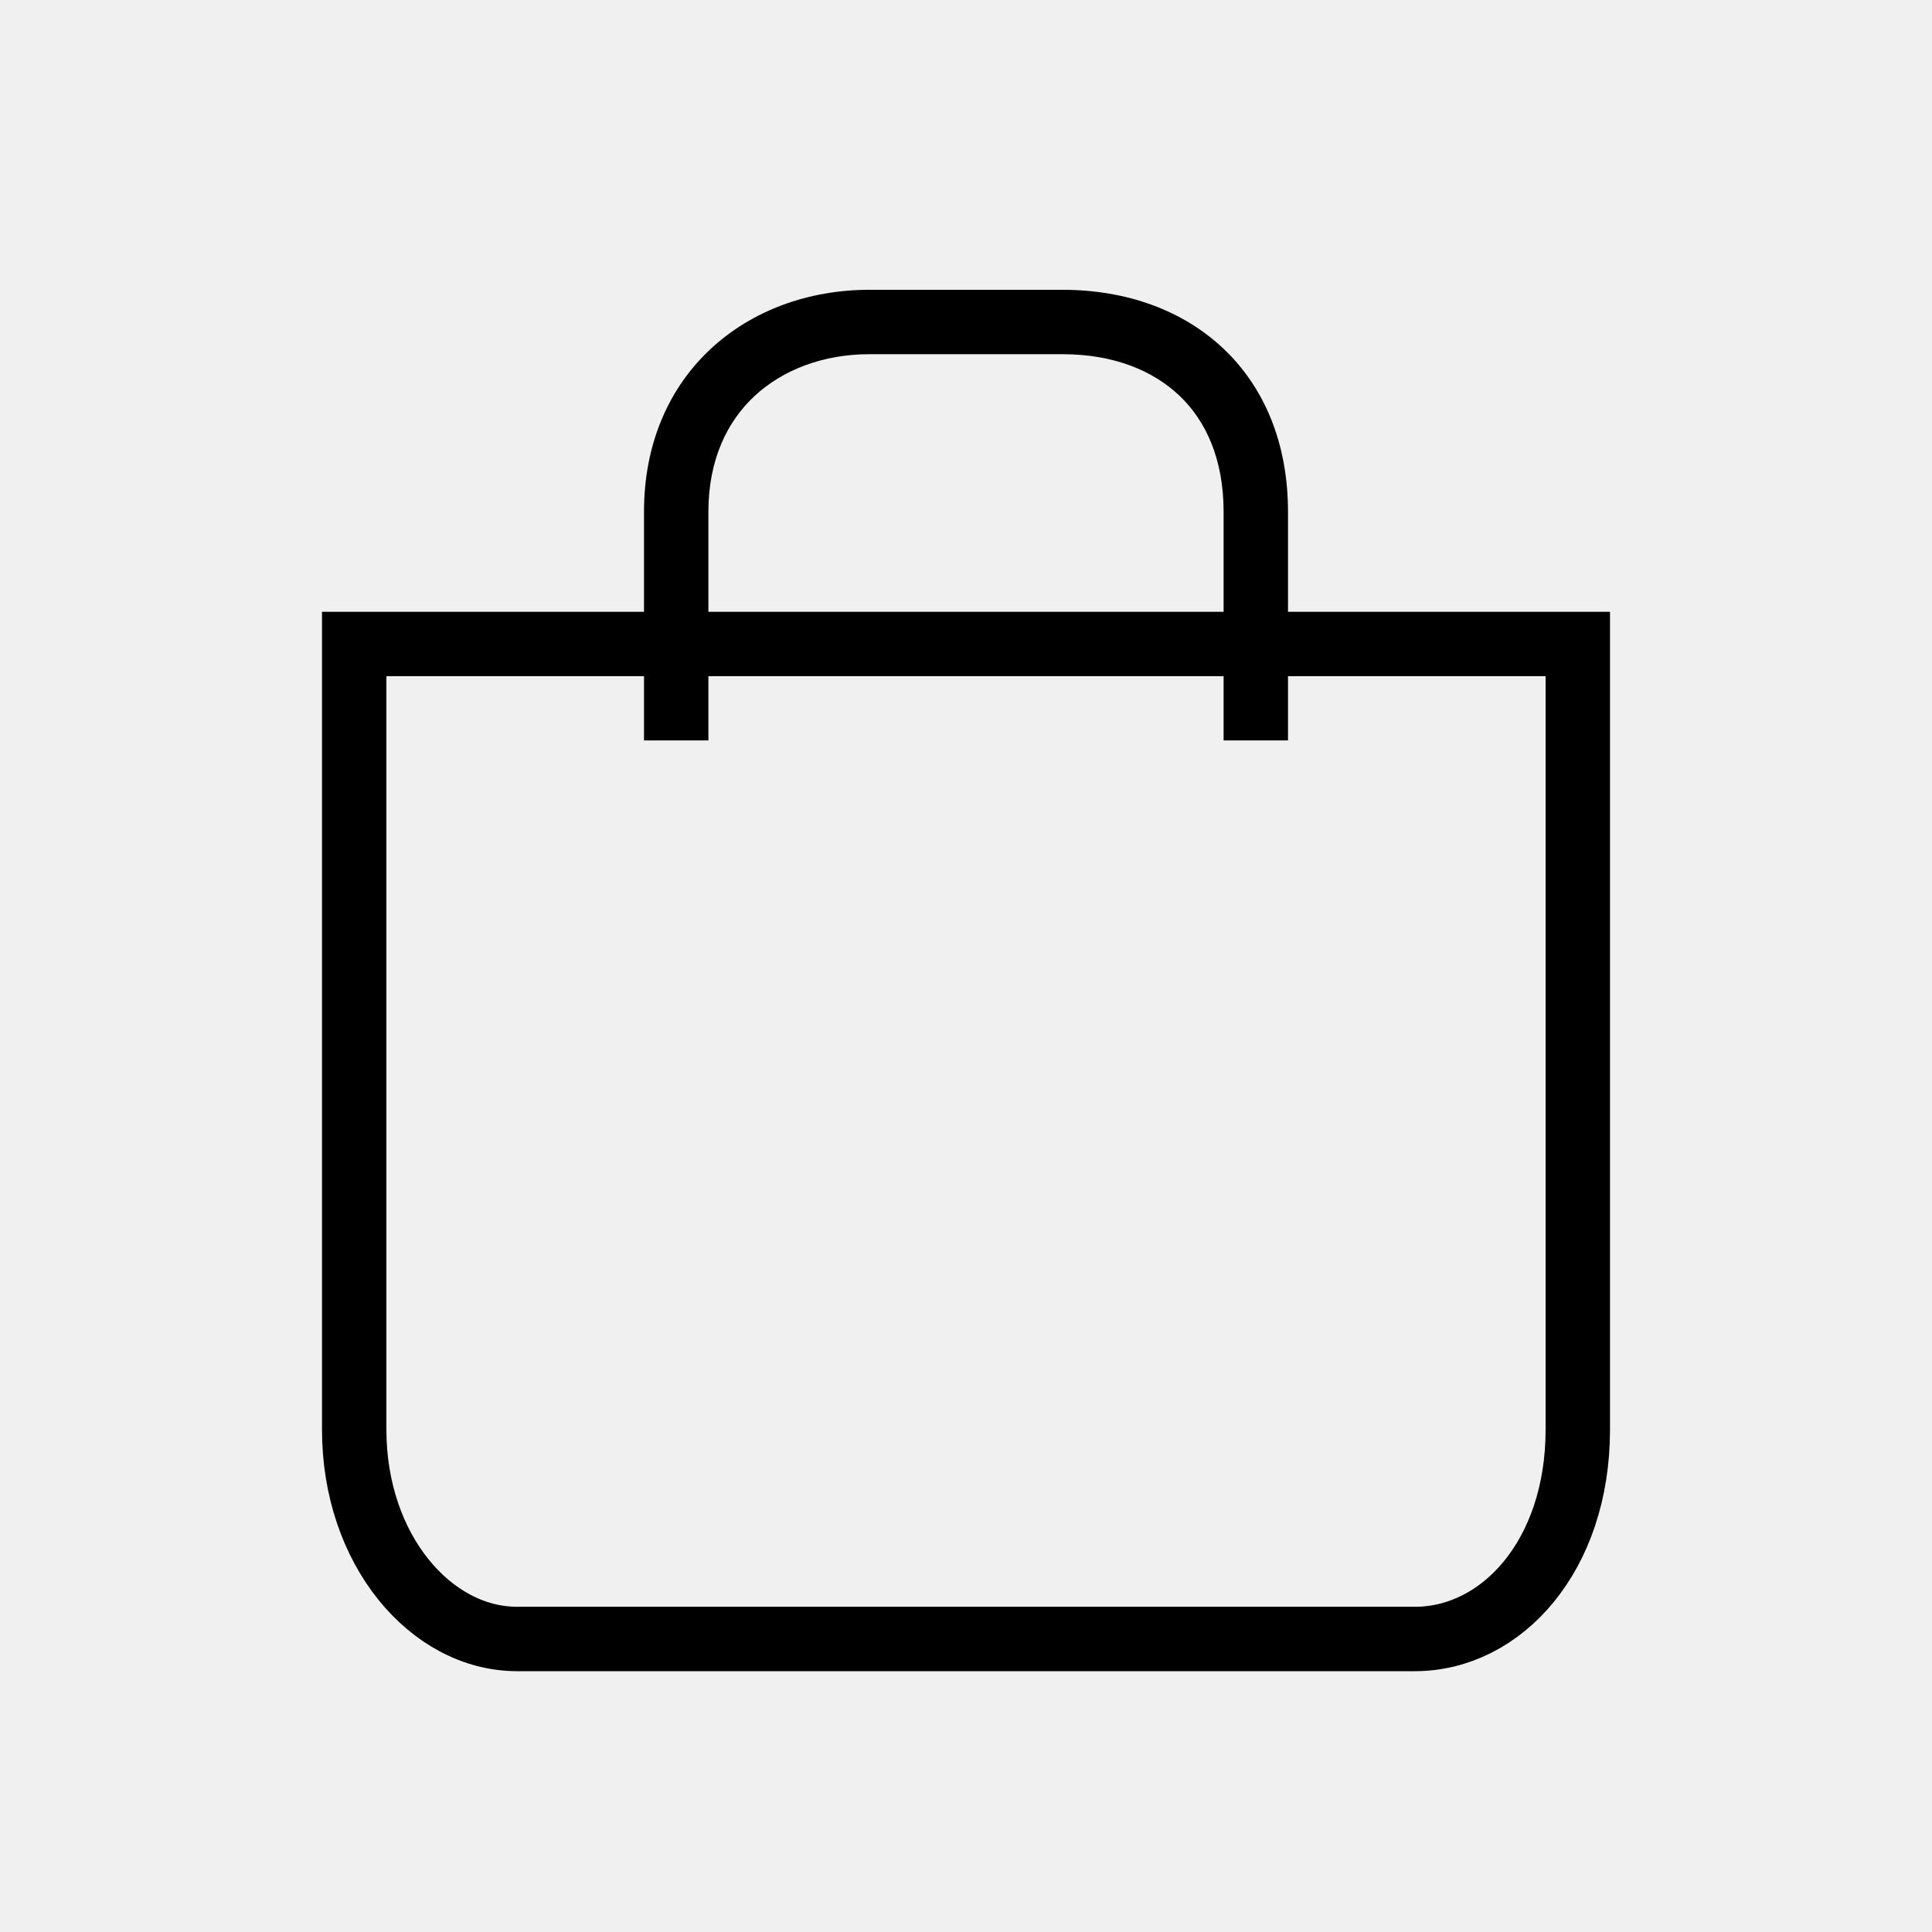
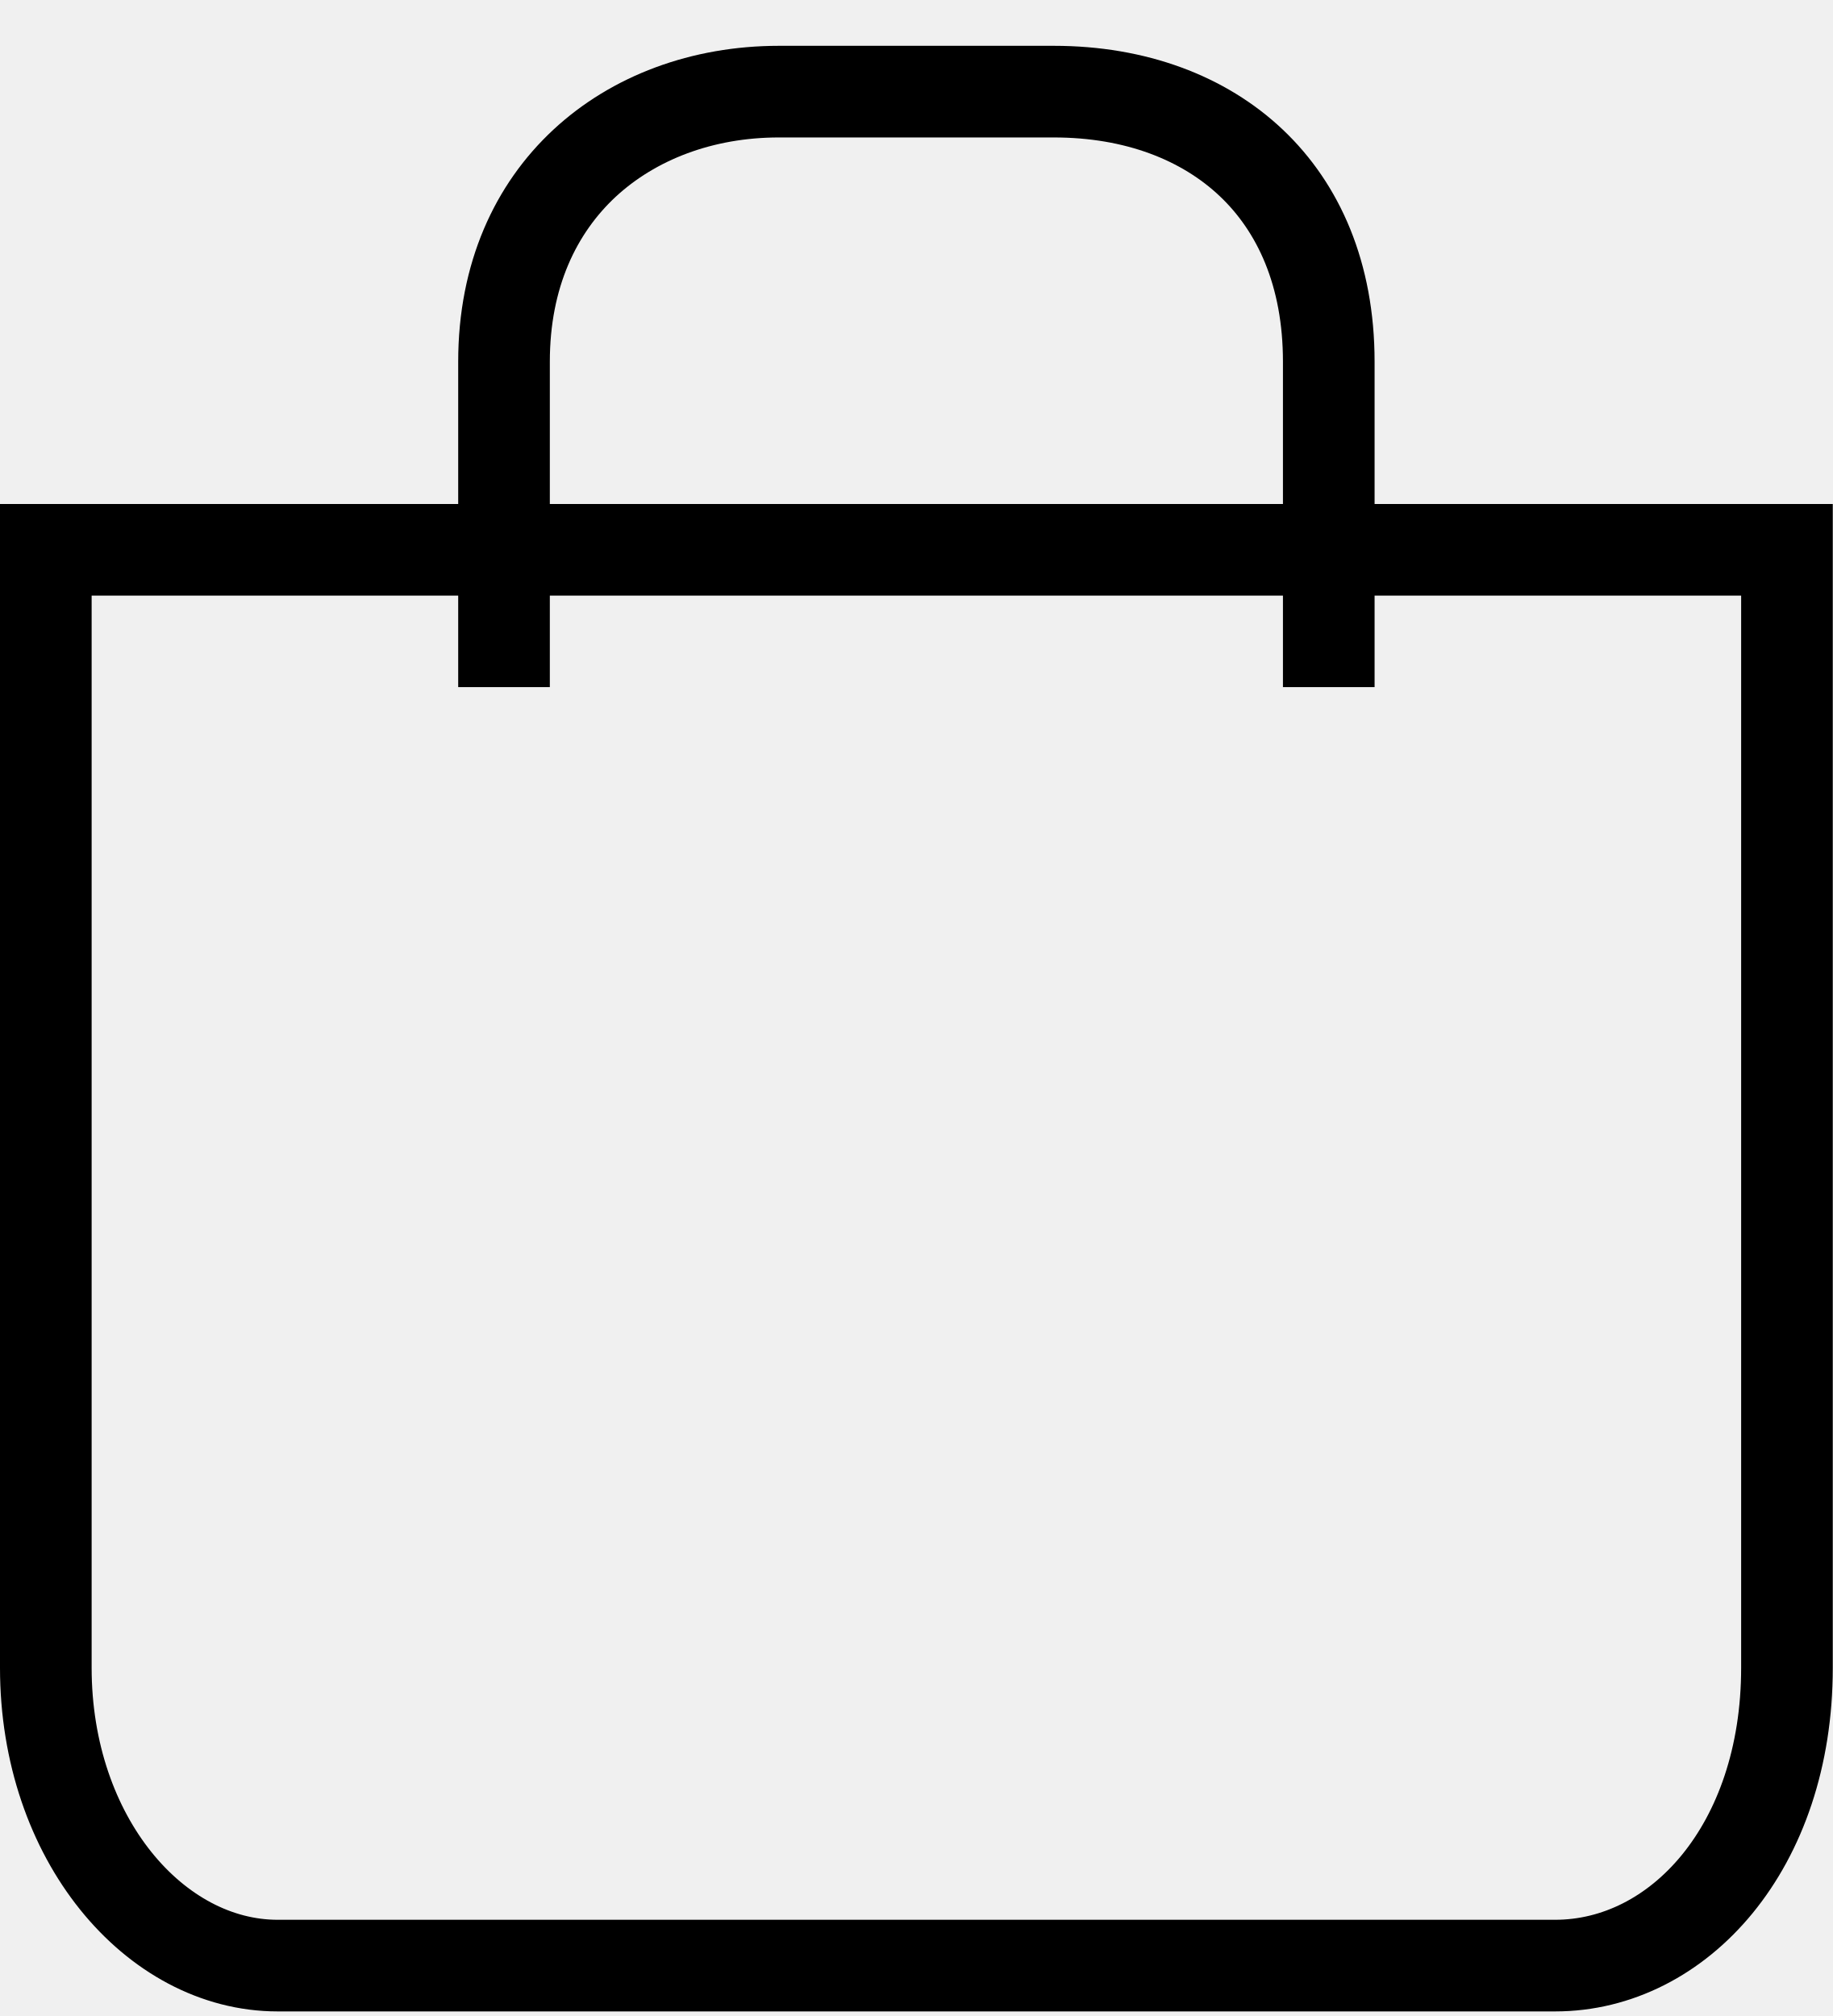
- <svg xmlns="http://www.w3.org/2000/svg" width="30" height="30" viewBox="0 0 30 30" fill="none">
-   <mask id="path-1-inside-1_544_675" fill="white">
-     <path d="M10 11.5V7.947C10 5.794 11.6 4.5 13.5 4.5H16.5C18.5 4.5 20 5.794 20 7.947V11.5" />
+ <svg xmlns="http://www.w3.org/2000/svg" width="20" height="22" viewBox="0 0 20 22" fill="none">
+   <mask id="path-1-inside-1_818_2012" fill="white">
+     <path d="M5 7.5V3.947C5 1.794 6.6 0.5 8.5 0.5H11.5C13.5 0.5 15 1.794 15 3.947V7.5" />
  </mask>
-   <path d="M11 11.5V7.947H9V11.5H11ZM11 7.947C11 7.133 11.295 6.542 11.718 6.148C12.152 5.746 12.775 5.5 13.5 5.5V3.5C12.325 3.5 11.198 3.901 10.357 4.684C9.505 5.475 9 6.608 9 7.947H11ZM13.5 5.5H16.5V3.5H13.5V5.5ZM16.5 5.5C17.285 5.5 17.9 5.751 18.312 6.142C18.716 6.525 19 7.114 19 7.947H21C21 6.627 20.534 5.492 19.688 4.69C18.85 3.895 17.715 3.5 16.5 3.5V5.5ZM19 7.947V11.5H21V7.947H19Z" fill="black" mask="url(#path-1-inside-1_544_675)" />
-   <path d="M5.5 22.2V10H24.5V22.2C24.5 24.157 23.317 25.45 21.97 25.45H8.03C6.691 25.45 5.5 24.065 5.5 22.2Z" stroke="black" />
+   <path d="M6 7.5V3.947H4V7.5H6ZM6 3.947C6 3.133 6.295 2.542 6.718 2.148C7.152 1.746 7.775 1.5 8.5 1.5V-0.5C7.325 -0.5 6.198 -0.099 5.357 0.684C4.505 1.475 4 2.608 4 3.947H6ZM8.5 1.5H11.5V-0.5H8.5V1.5ZM11.5 1.5C12.285 1.5 12.9 1.751 13.312 2.142C13.716 2.525 14 3.114 14 3.947H16C16 2.627 15.534 1.492 14.688 0.69C13.85 -0.105 12.715 -0.5 11.5 -0.5V1.5ZM14 3.947V7.5H16V3.947H14Z" fill="black" mask="url(#path-1-inside-1_818_2012)" />
+   <path d="M0.5 18.2V6H19.5V18.2C19.5 20.157 18.317 21.45 16.97 21.45H3.03C1.691 21.45 0.5 20.065 0.5 18.2Z" stroke="black" />
</svg>
